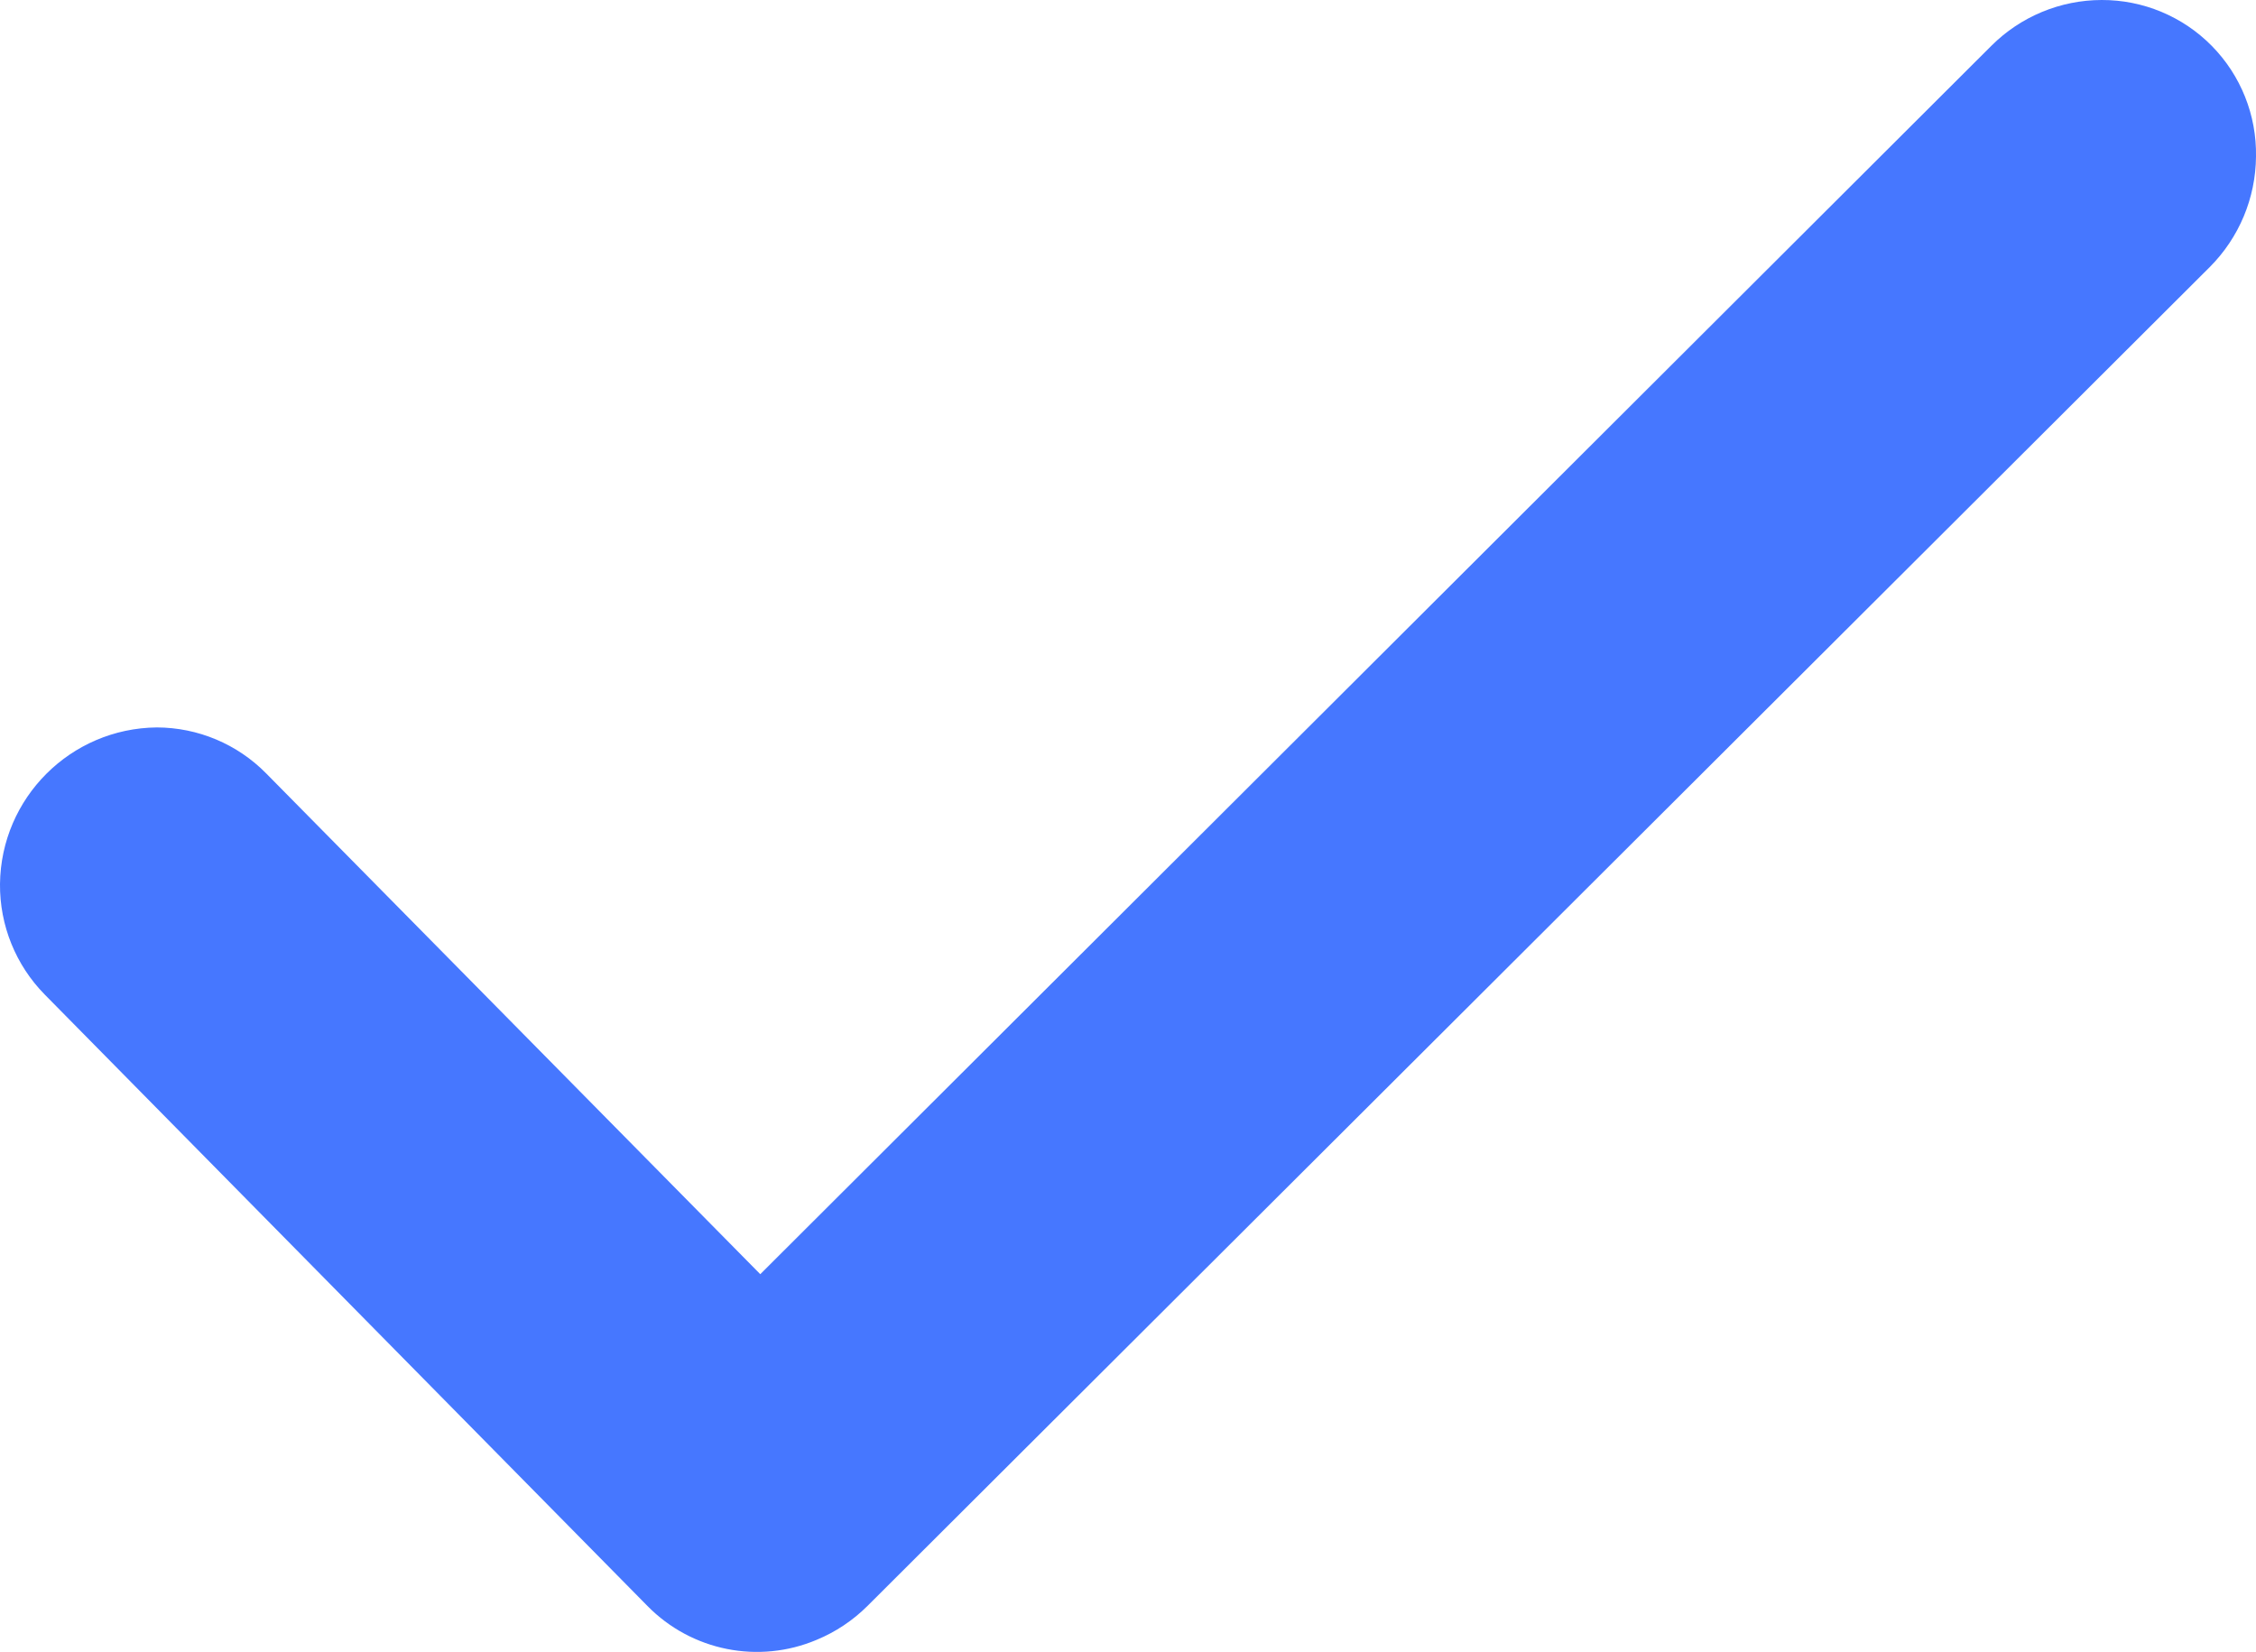
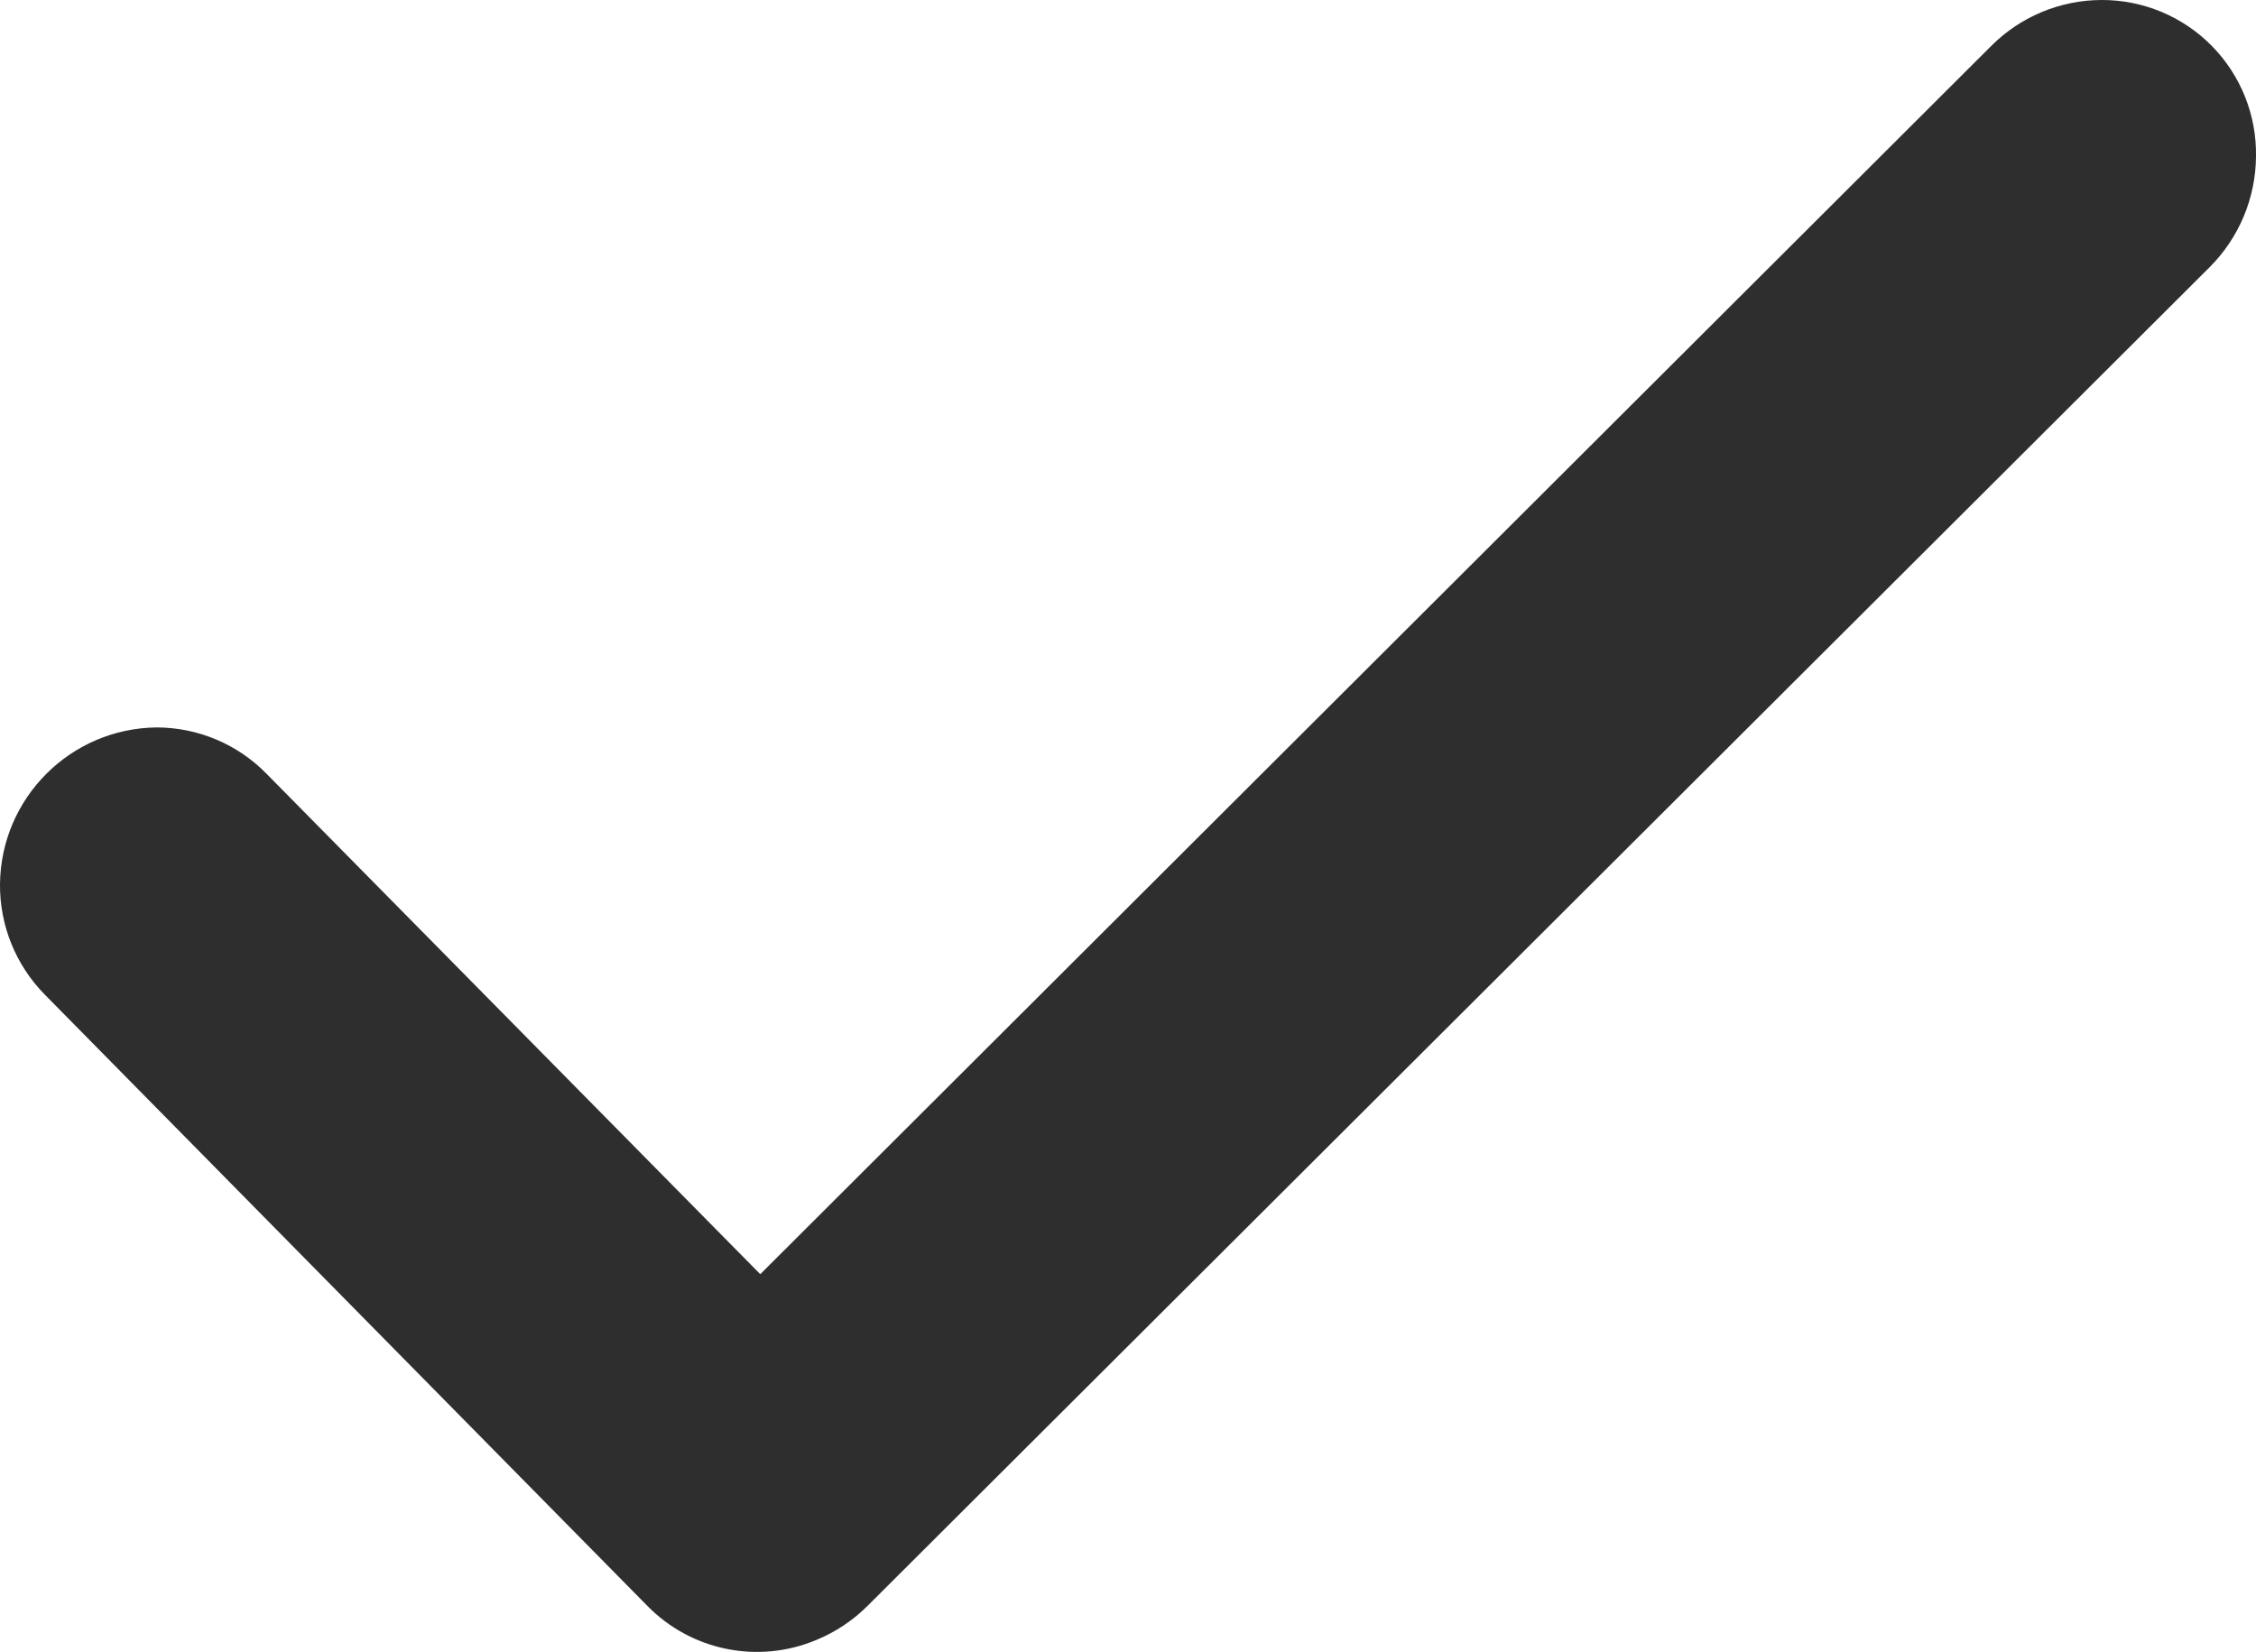
<svg xmlns="http://www.w3.org/2000/svg" width="10" height="7.324" viewBox="1042 832 10 7.324">
-   <path d="M1044.87 839.12a.68.68 0 0 0 .75.15.696.696 0 0 0 .225-.15l5.95-5.936a.701.701 0 0 0 .205-.49.682.682 0 0 0-.684-.694.693.693 0 0 0-.489.203l-5.457 5.446-2.19-2.22a.682.682 0 0 0-.485-.204.702.702 0 0 0-.695.694.69.69 0 0 0 .198.49l2.672 2.711Z" fill="#4677ff" fill-rule="evenodd" data-name="Pfad 51" />
+   <path d="M1044.87 839.12a.68.68 0 0 0 .75.15.696.696 0 0 0 .225-.15l5.95-5.936a.701.701 0 0 0 .205-.49.682.682 0 0 0-.684-.694.693.693 0 0 0-.489.203l-5.457 5.446-2.19-2.22a.682.682 0 0 0-.485-.204.702.702 0 0 0-.695.694.69.69 0 0 0 .198.49l2.672 2.711Z" fill="#2e2e2e" fill-rule="evenodd" data-name="Pfad 51" />
</svg>
